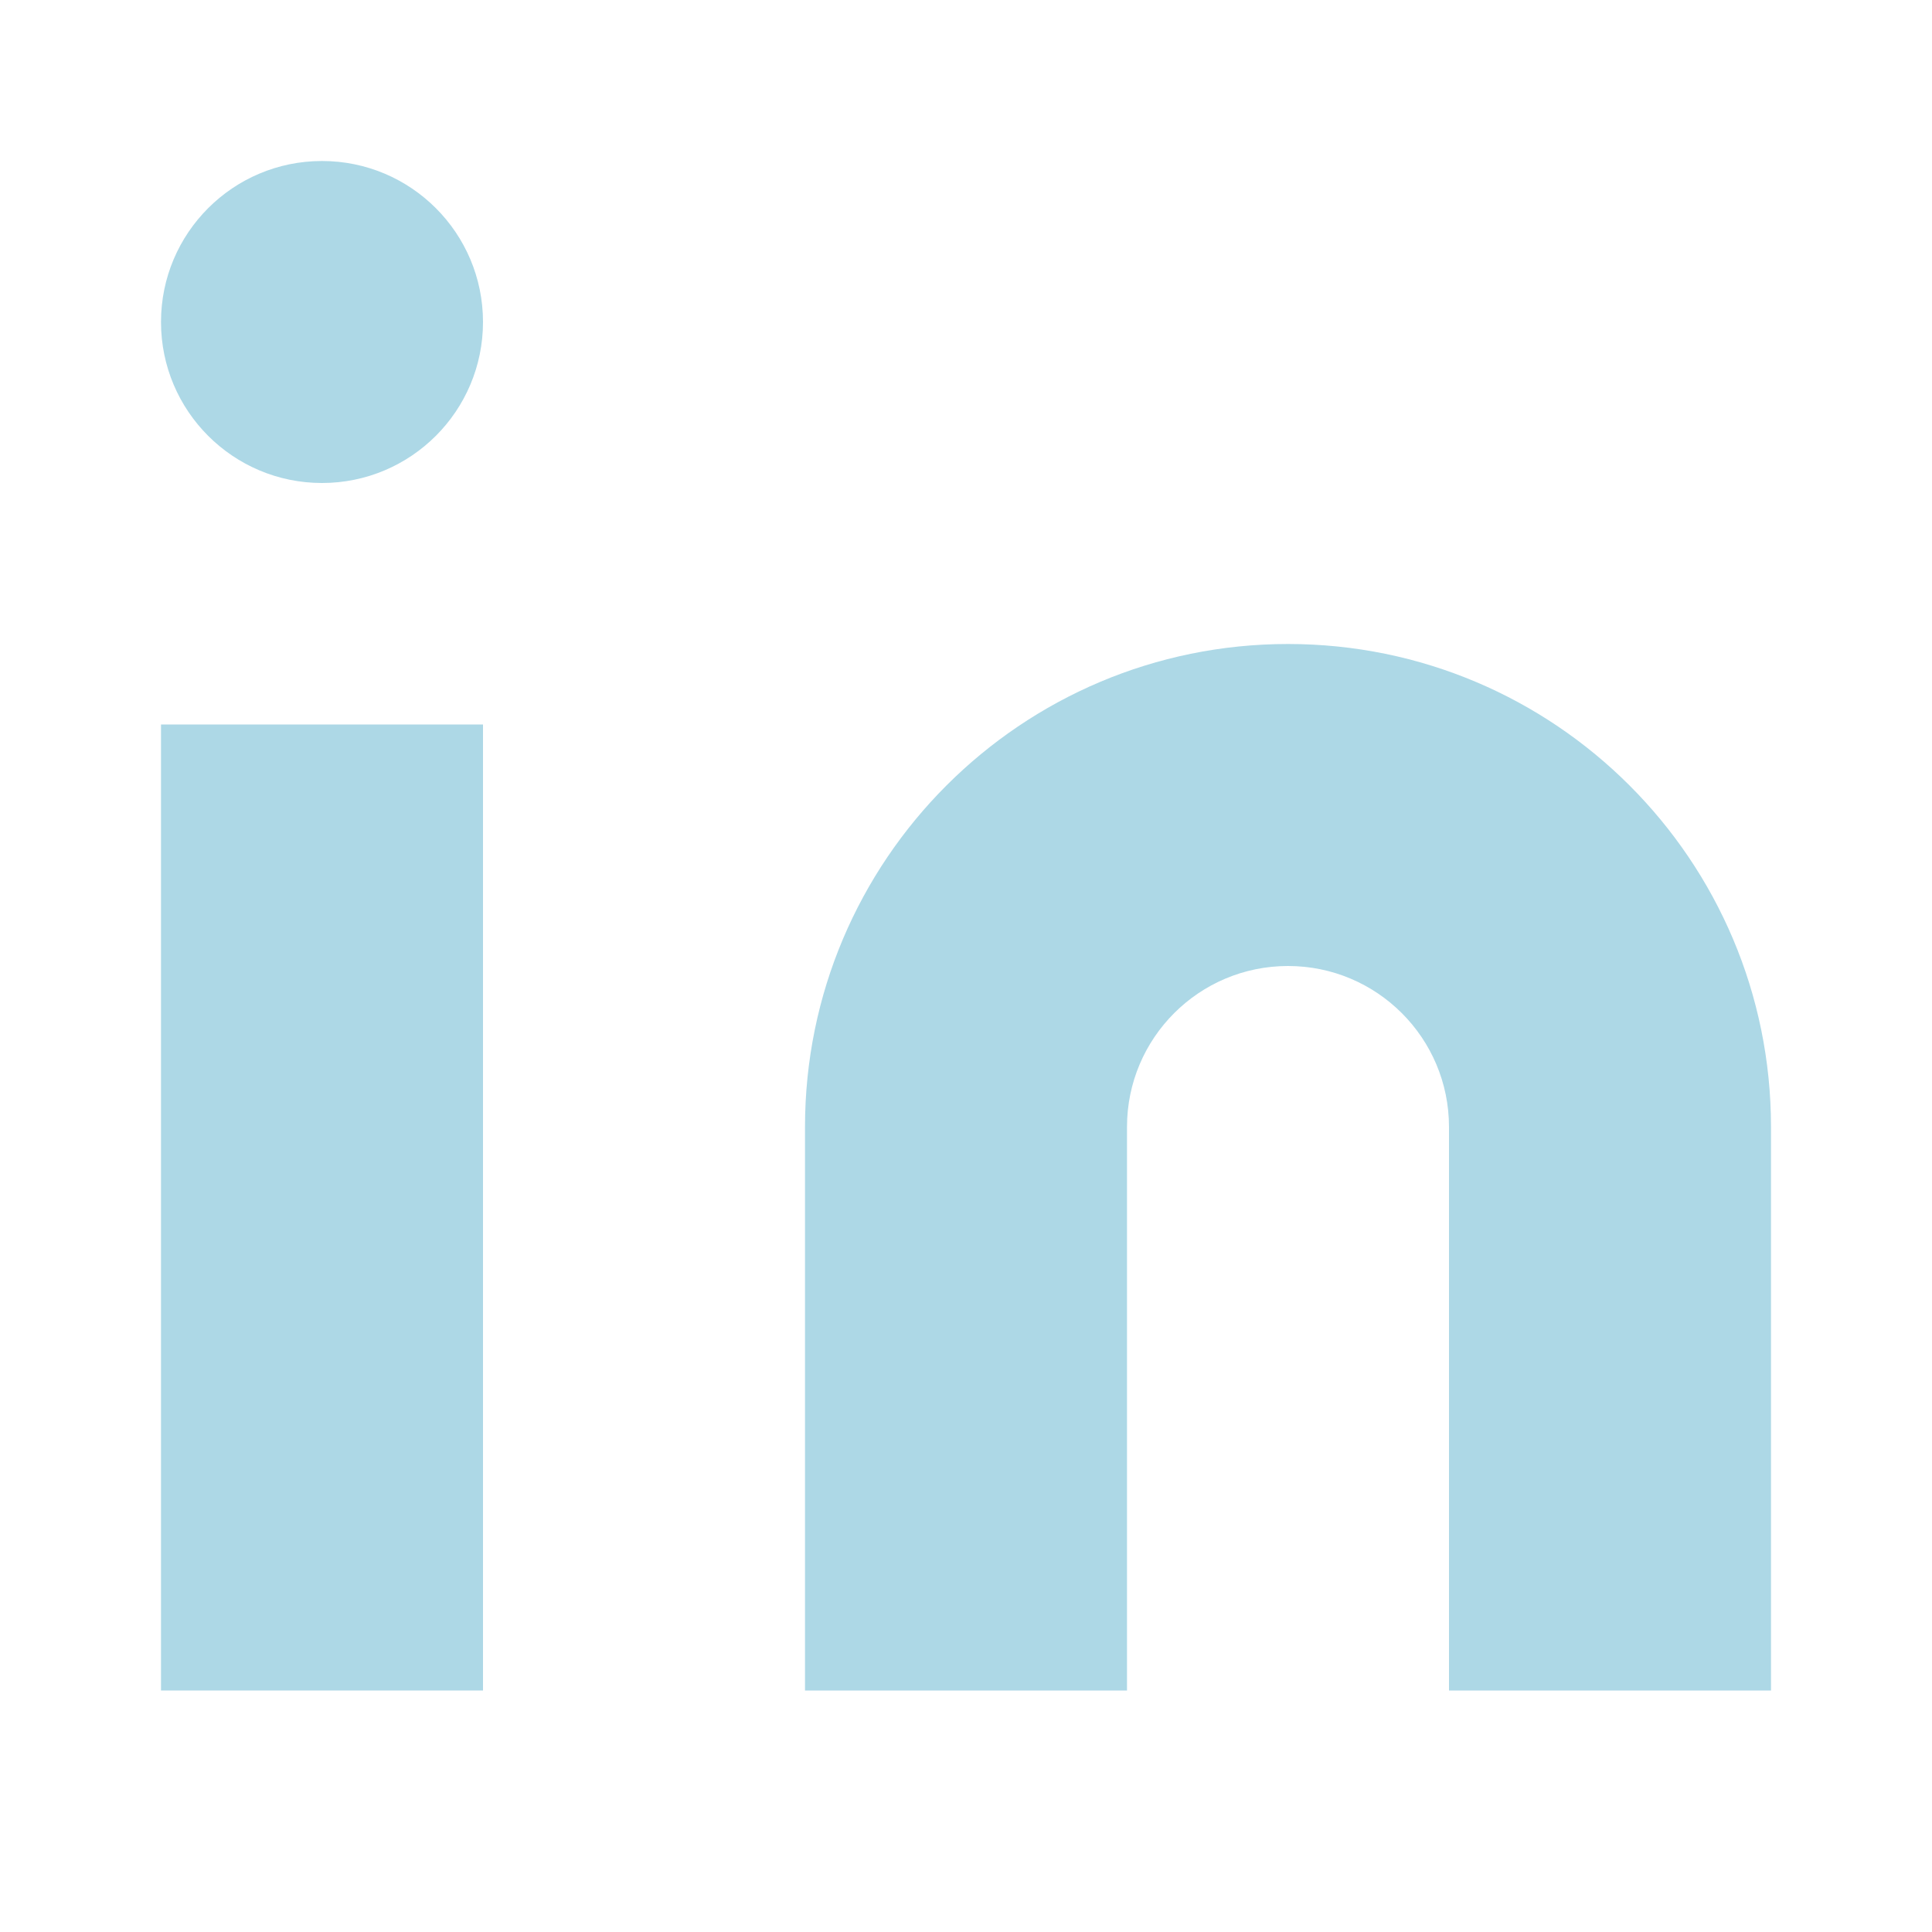
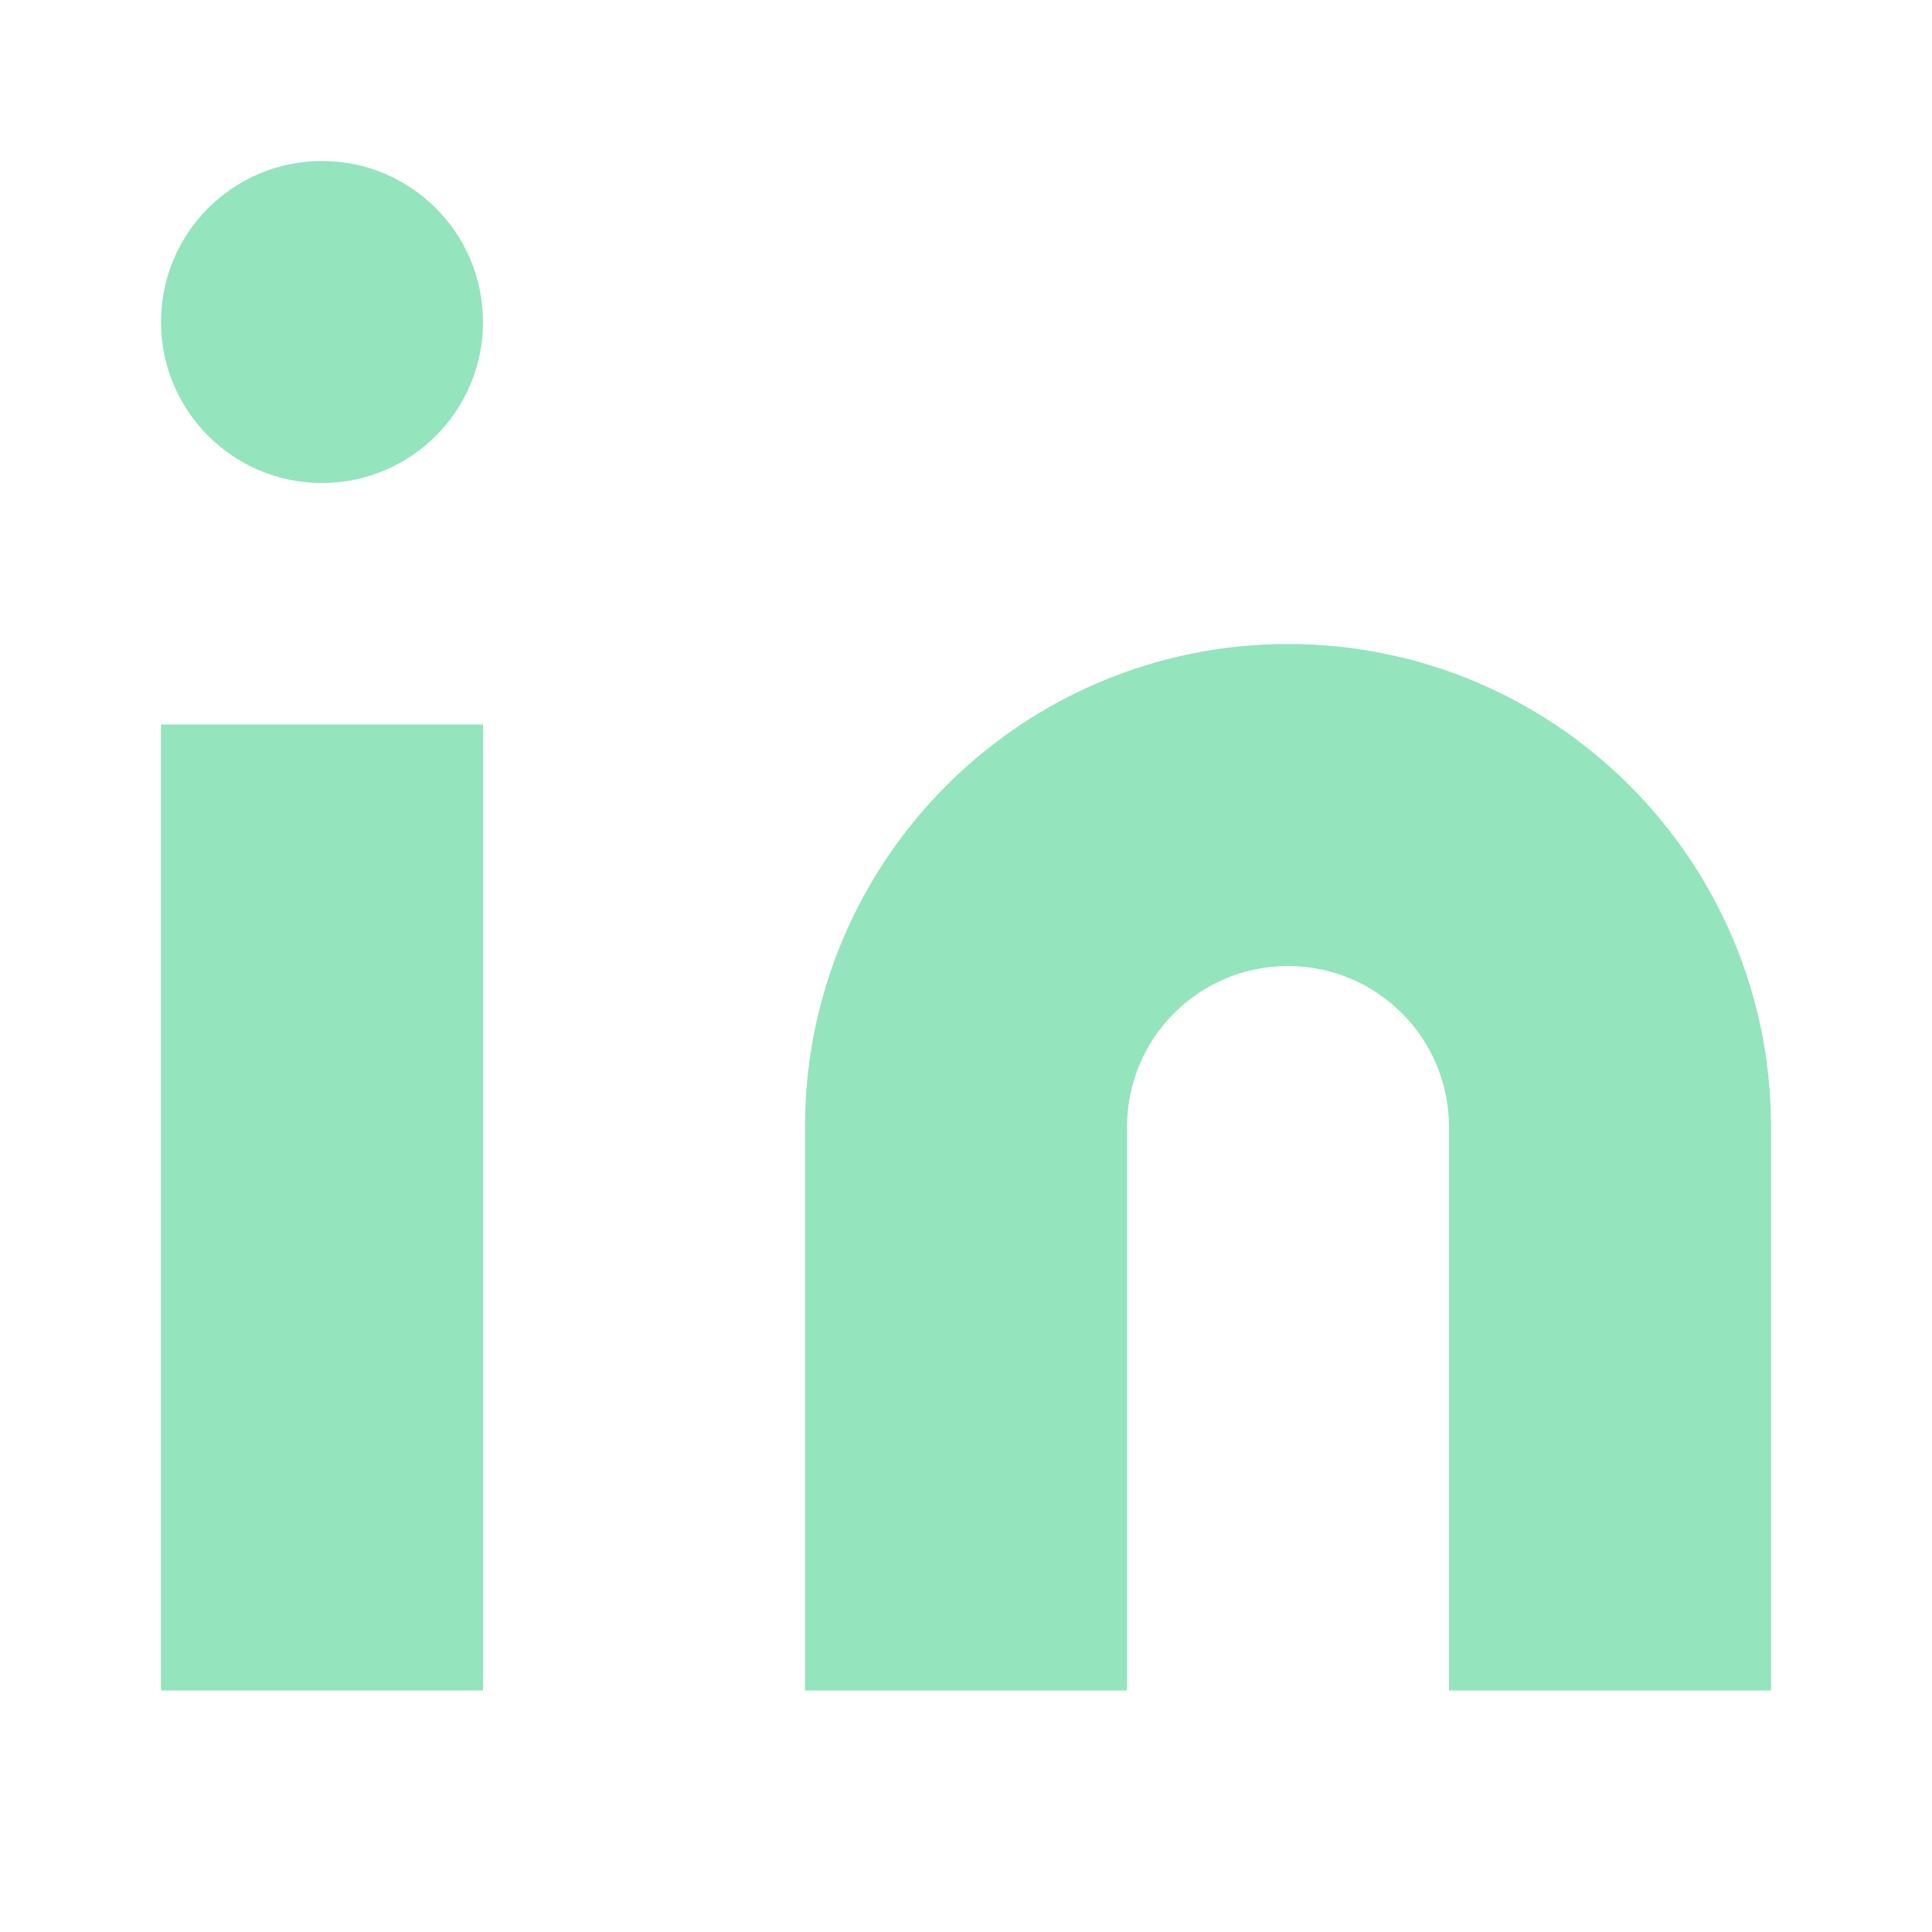
- <svg xmlns="http://www.w3.org/2000/svg" width="16" height="16" viewBox="0 0 24 24" fill="lightblue">
+ <svg xmlns="http://www.w3.org/2000/svg" width="16" height="16" viewBox="0 0 24 24" fill="rgb(148, 228, 189)">
  <path d="M16 8a6 6 0 0 1 6 6v7h-4v-7a2 2 0 0 0-2-2 2 2 0 0 0-2 2v7h-4v-7a6 6 0 0 1 6-6z" />
  <rect x="2" y="9" width="4" height="12" />
  <circle cx="4" cy="4" r="2" />
</svg>
